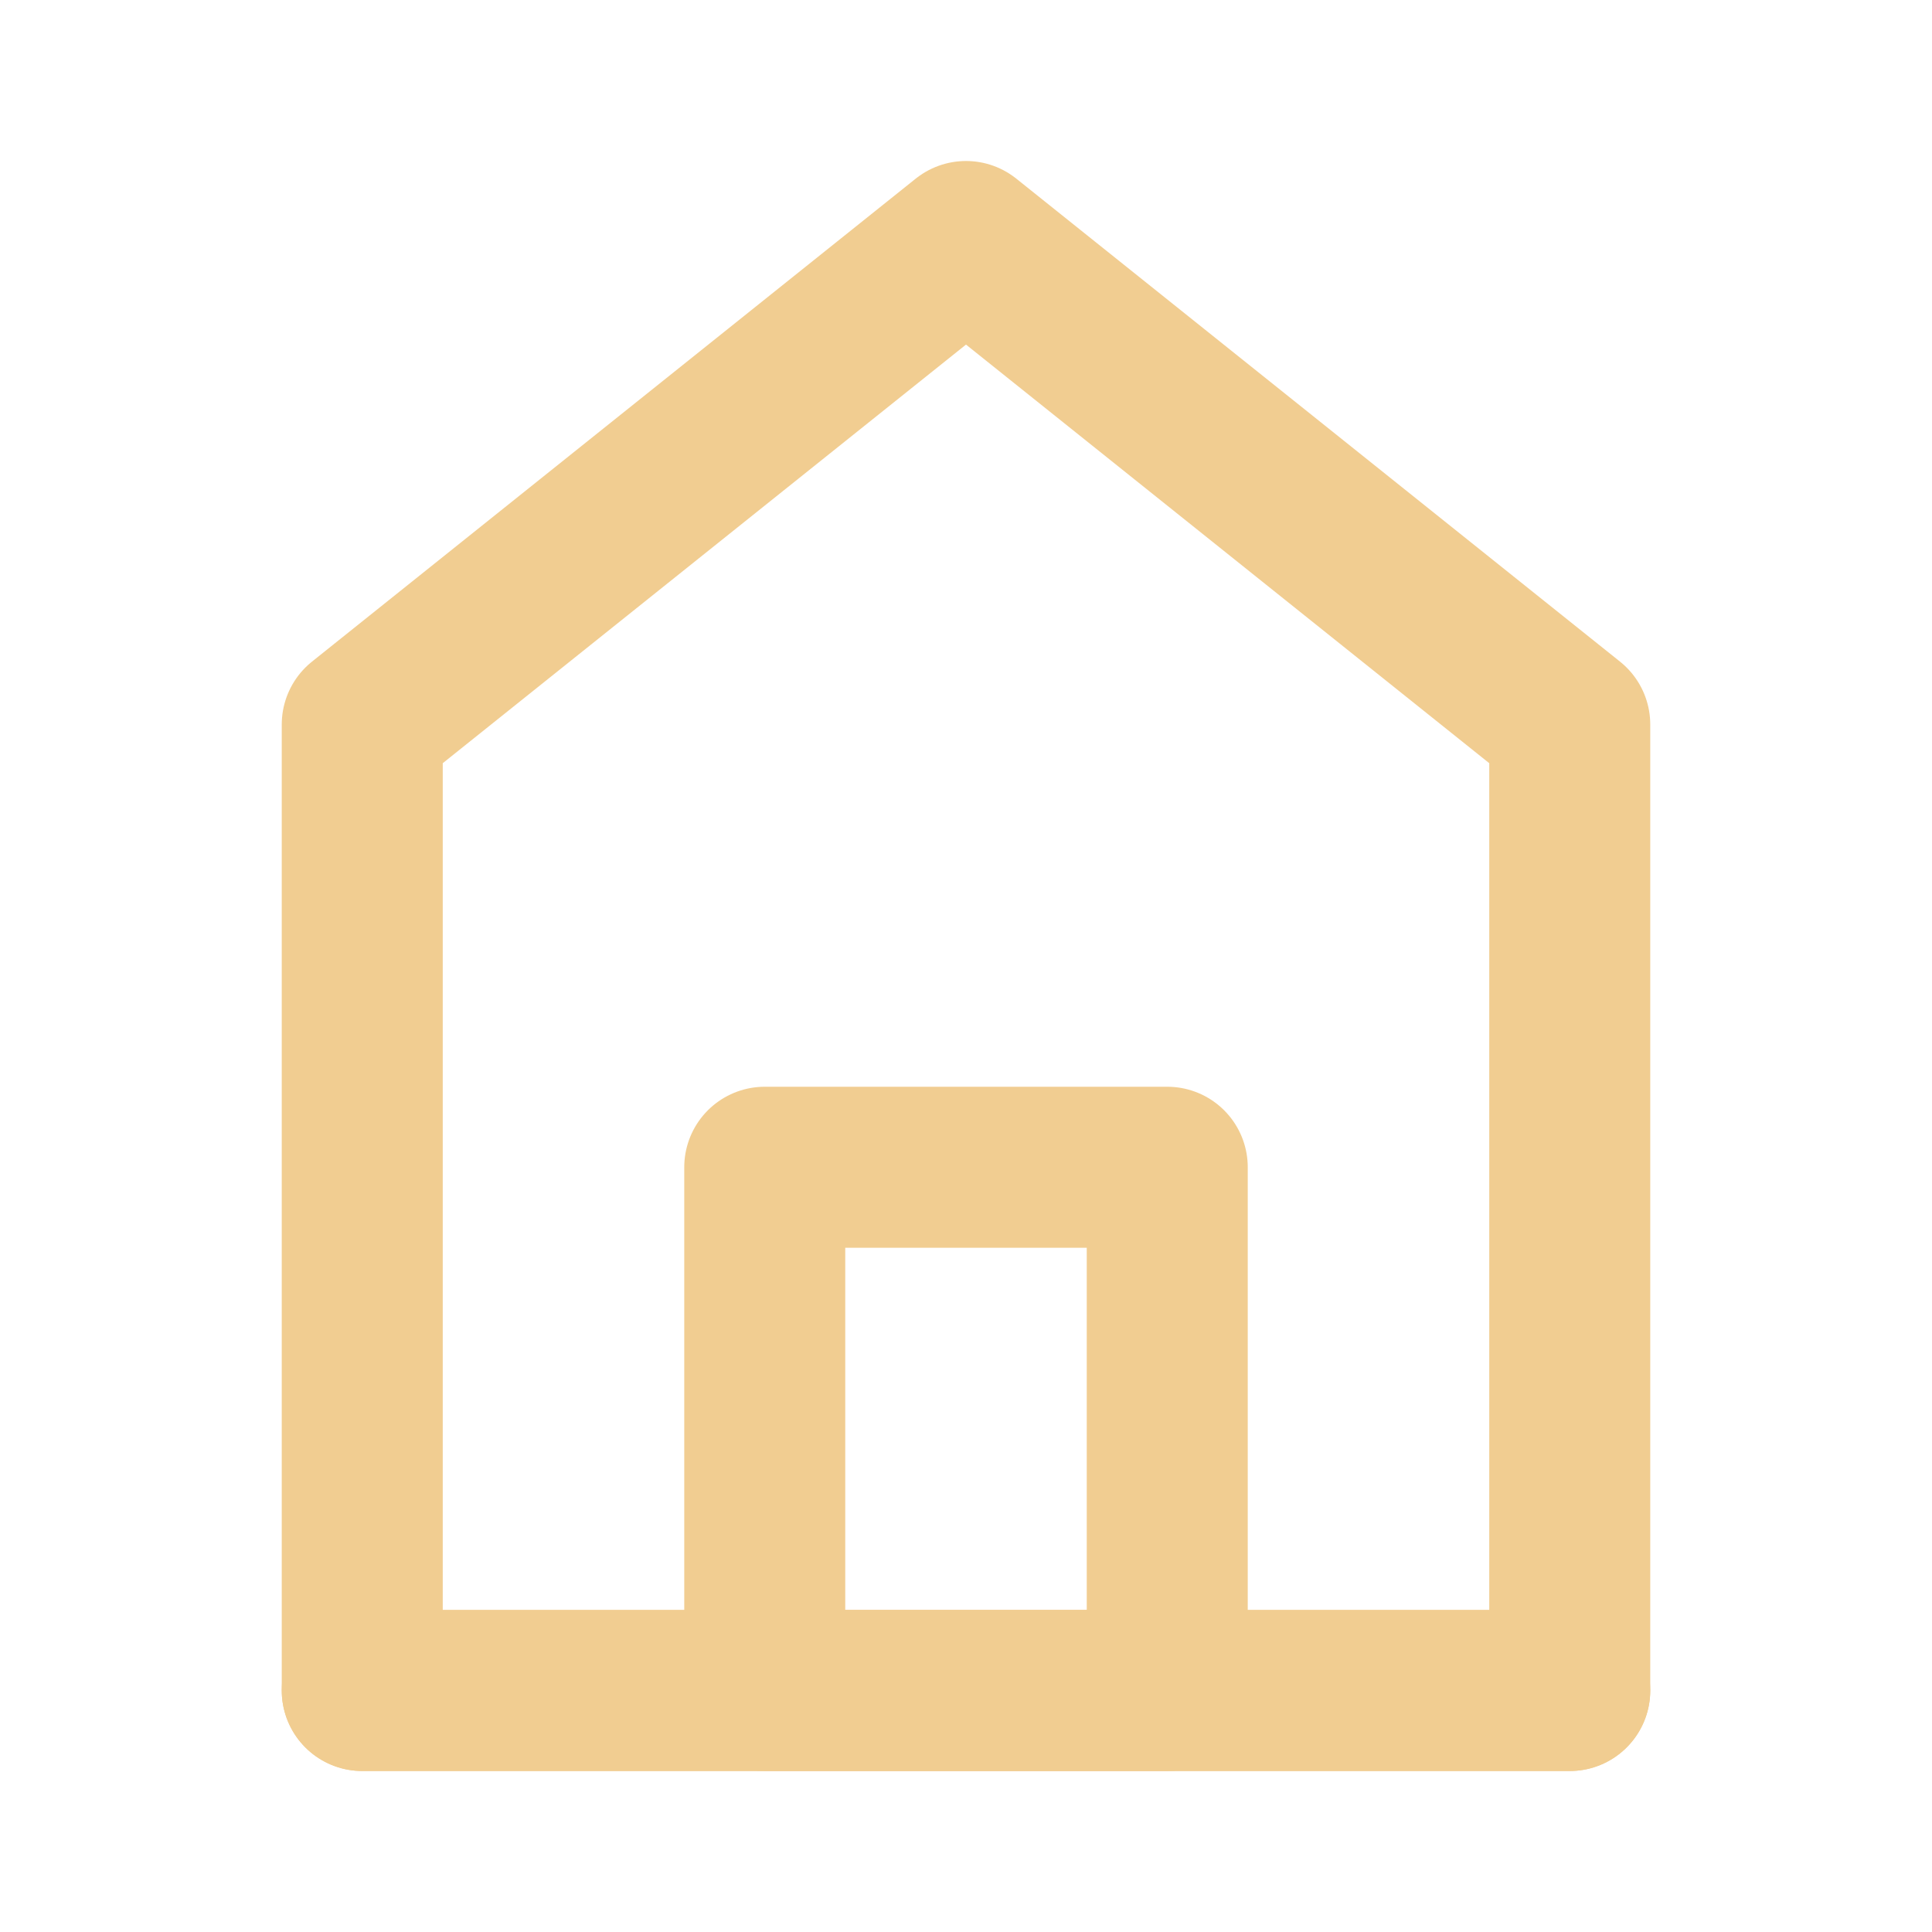
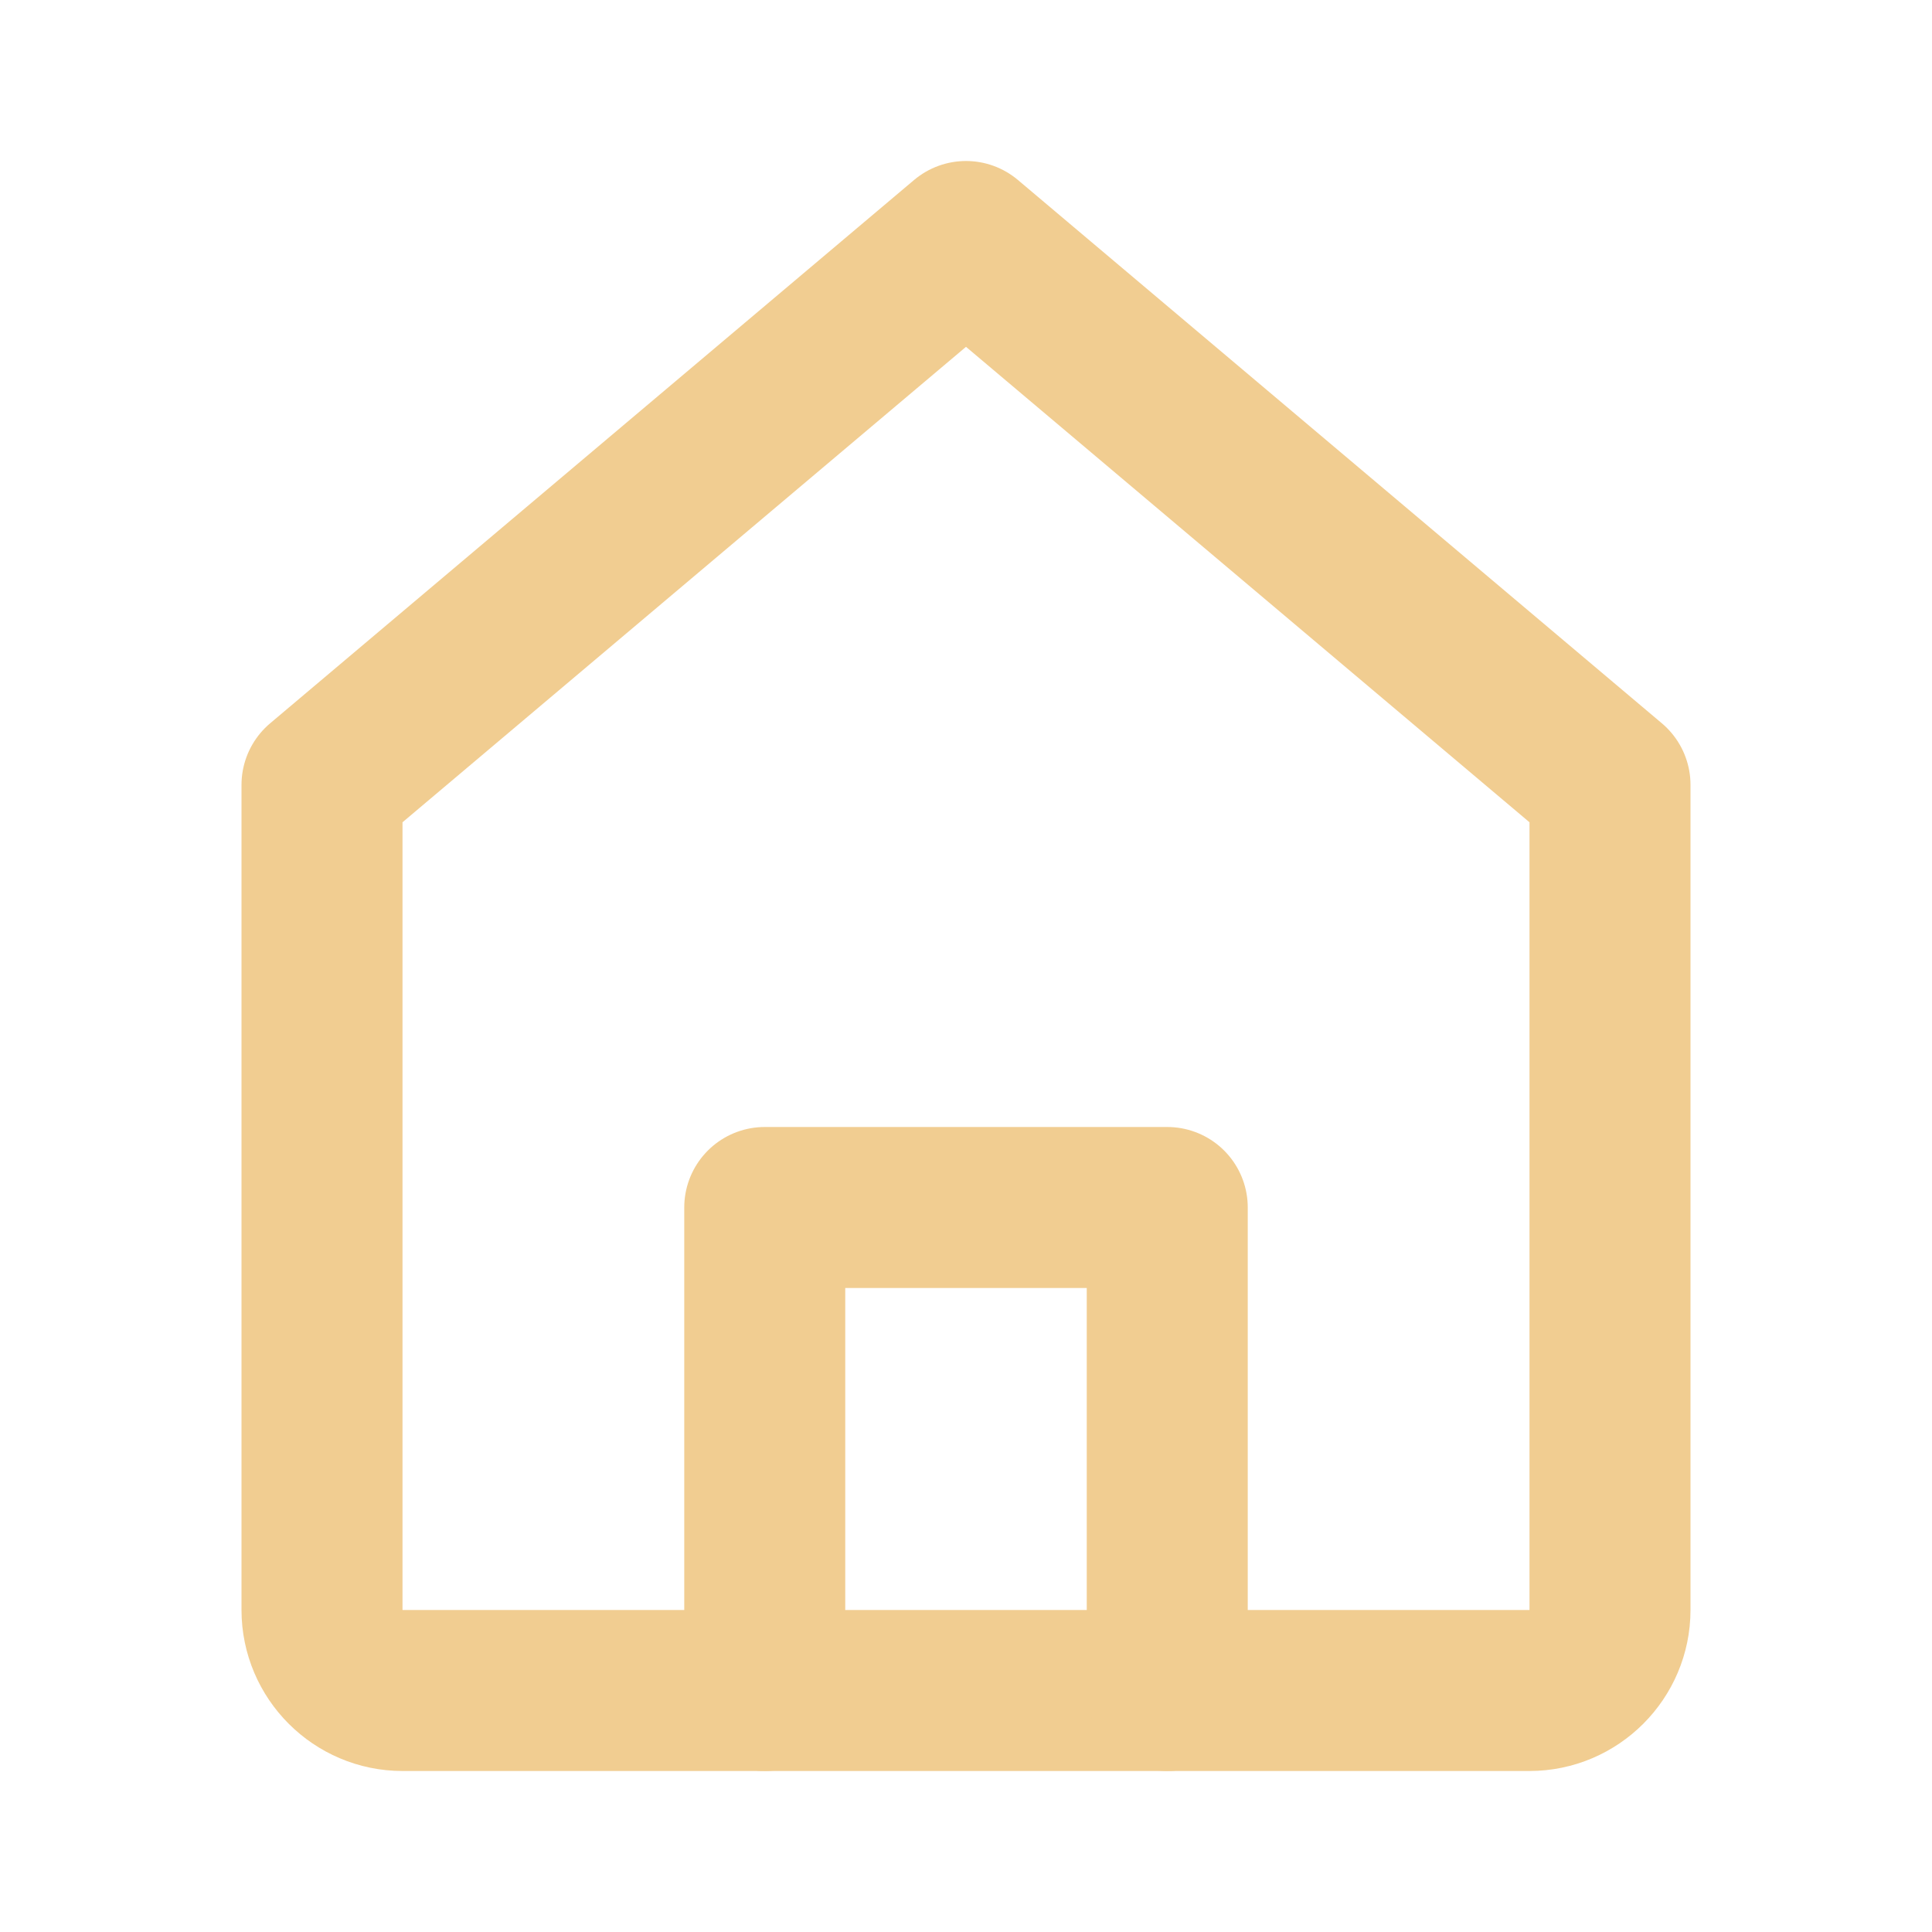
<svg xmlns="http://www.w3.org/2000/svg" width="48" height="48" viewBox="0 0 48 48" fill="none">
-   <path d="M9 18V42H39V18L24 6L9 18Z" fill="none" stroke="#F1CD91" stroke-width="4" stroke-linecap="round" stroke-linejoin="round" />
-   <path d="M19 29V42H29V29H19Z" fill="none" stroke="#F1CD91" stroke-width="4" stroke-linejoin="round" />
-   <path d="M9 42H39" stroke="#F1CD91" stroke-width="4" stroke-linecap="round" />
+   <path d="M8 19.5L24 6L40 19.5V40C40 41.1 39.1 42 38 42H10C8.9 42 8 41.1 8 40V19.5Z" stroke="#F1CD91" stroke-width="4" stroke-linecap="round" stroke-linejoin="round" />
+   <path d="M19 42V30H29V42" stroke="#F1CD91" stroke-width="4" stroke-linecap="round" stroke-linejoin="round" />
</svg>
